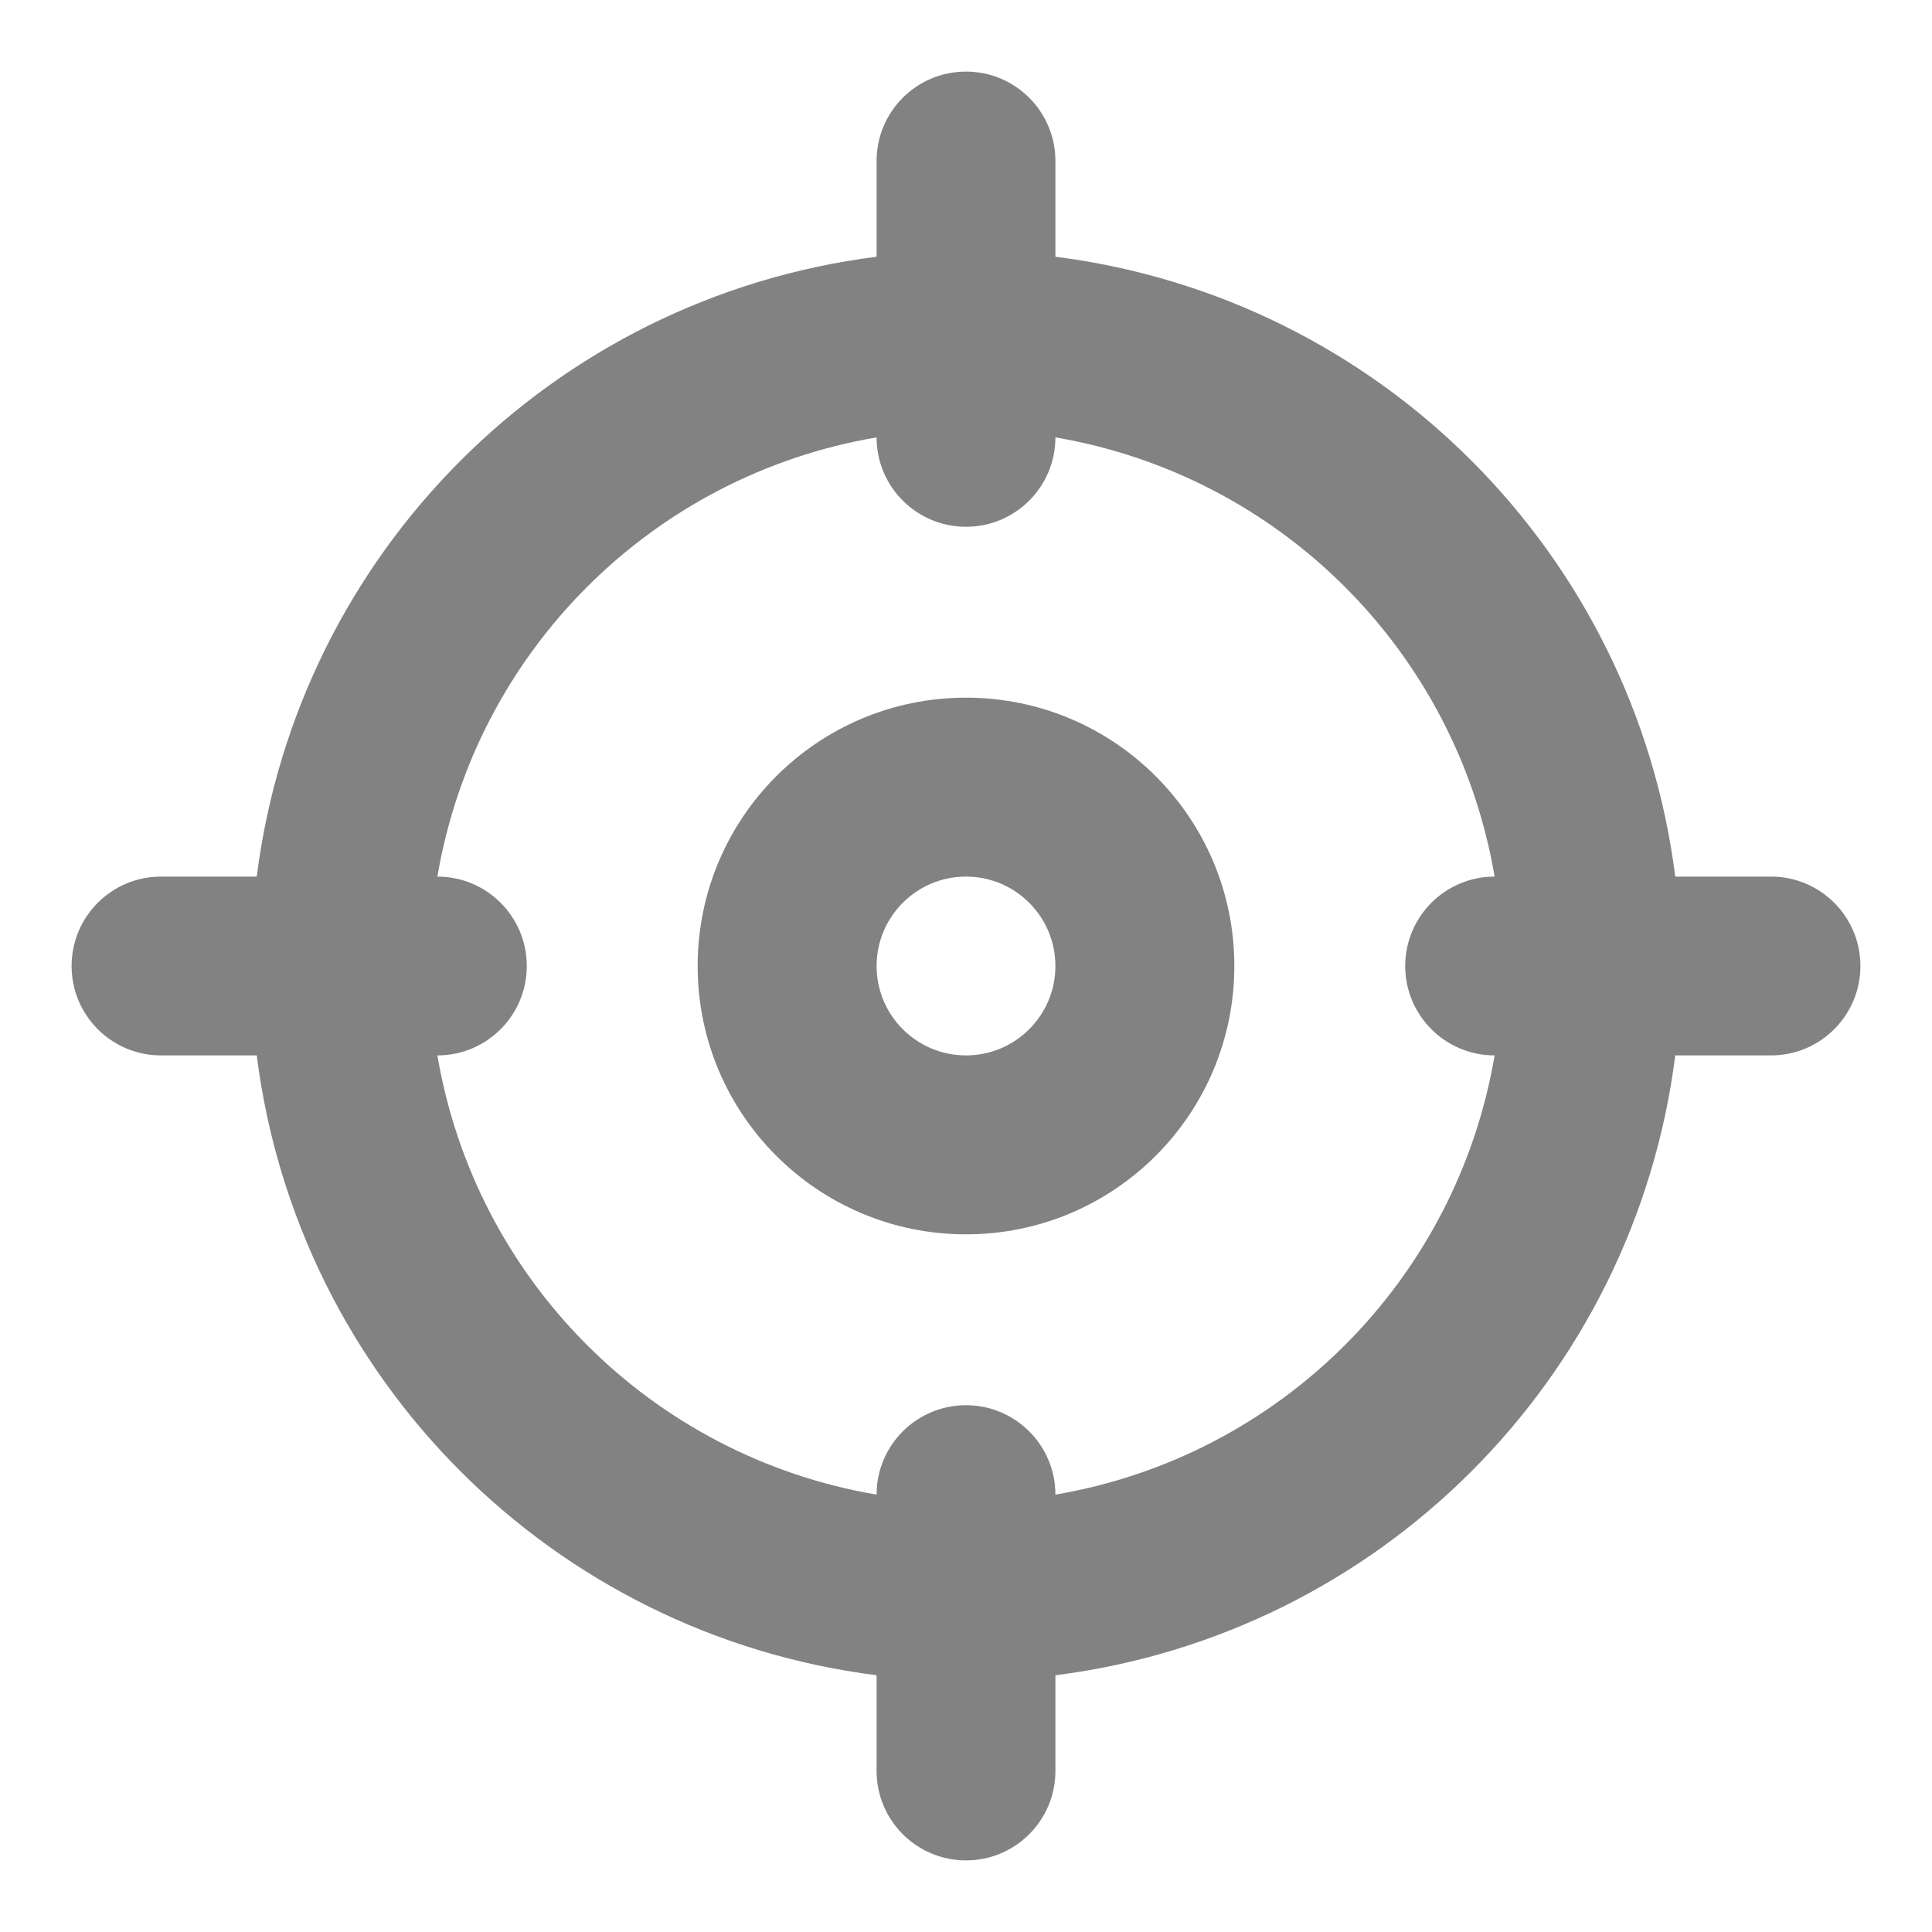
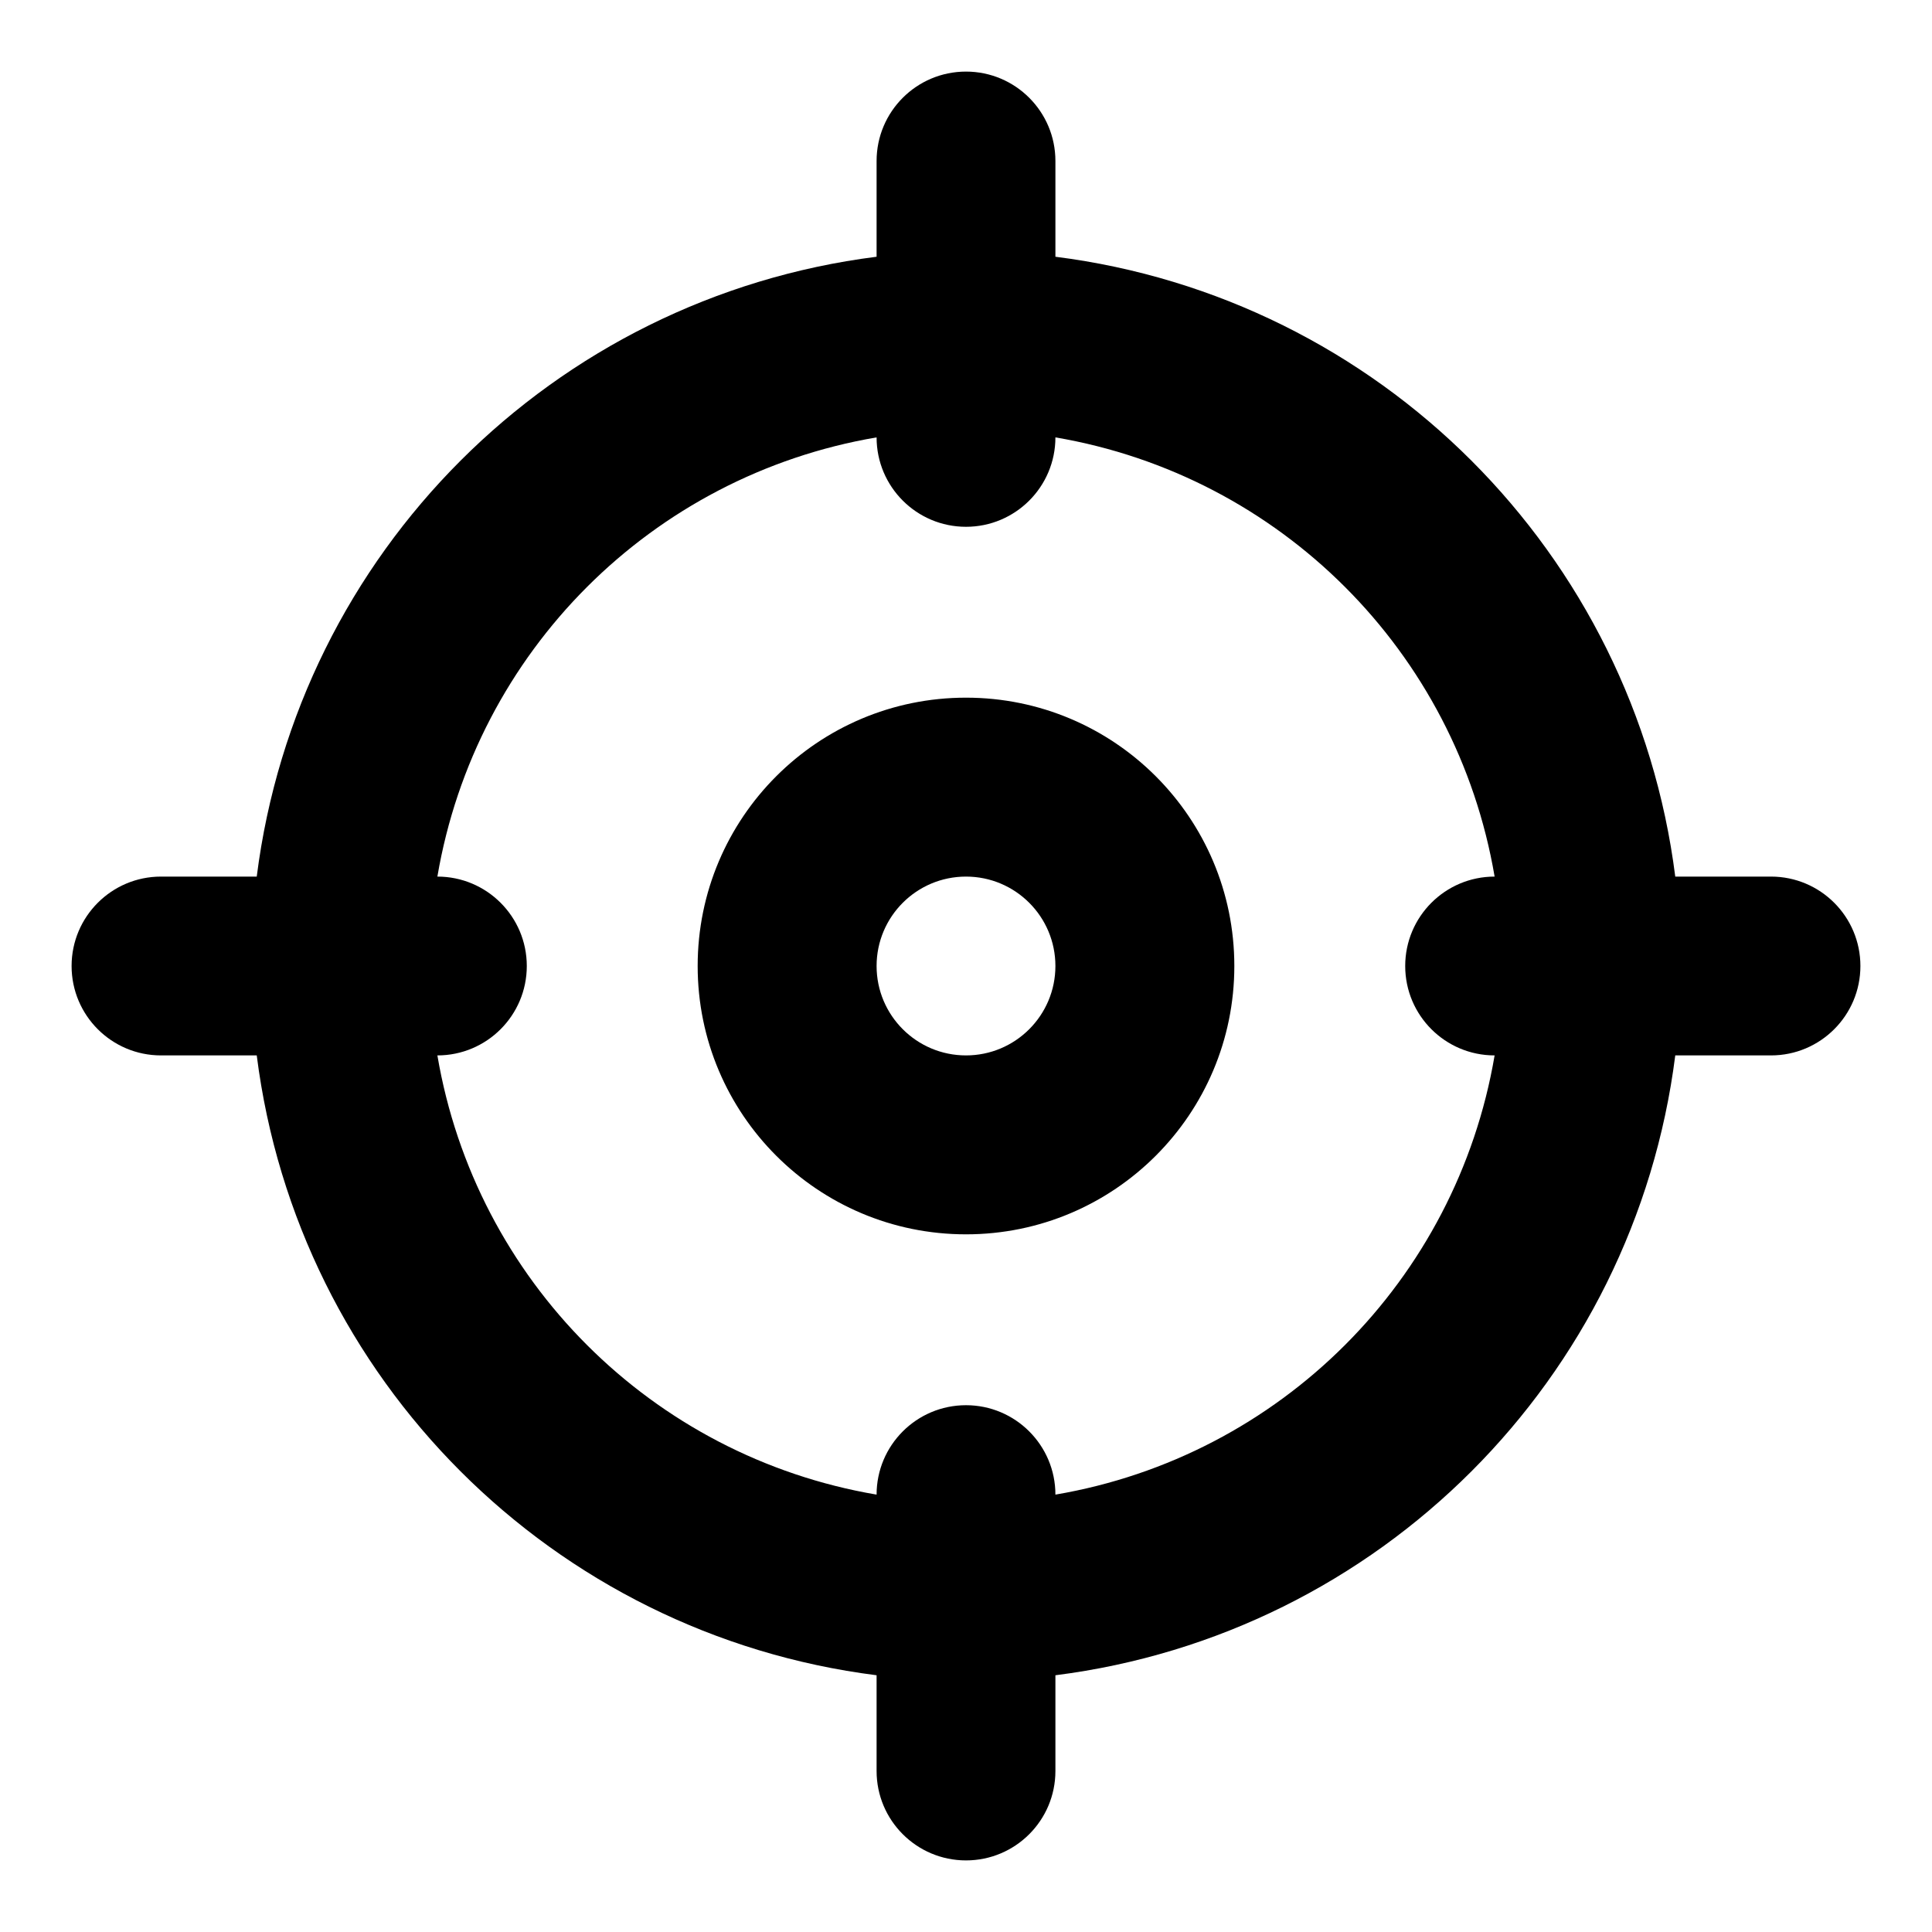
<svg xmlns="http://www.w3.org/2000/svg" width="18" height="18" viewBox="0 0 18 18" fill="none">
-   <path fill-rule="evenodd" clip-rule="evenodd" d="M16.5 8.167H15.608C15.226 5.15 12.85 2.774 9.833 2.392V1.5C9.833 1.04 9.46 0.667 9 0.667C8.54 0.667 8.167 1.04 8.167 1.5V2.392C5.15 2.774 2.774 5.15 2.392 8.167H1.5C1.04 8.167 0.667 8.54 0.667 9C0.667 9.46 1.04 9.833 1.5 9.833H2.392C2.774 12.85 5.15 15.226 8.167 15.608V16.5C8.167 16.96 8.54 17.333 9 17.333C9.46 17.333 9.833 16.96 9.833 16.5V15.608C12.85 15.226 15.226 12.85 15.608 9.833H16.5C16.96 9.833 17.333 9.46 17.333 9C17.333 8.54 16.96 8.167 16.5 8.167ZM6.5 9C6.5 7.619 7.619 6.5 9 6.5C10.381 6.5 11.5 7.619 11.5 9C11.5 10.381 10.381 11.5 9 11.5C7.619 11.5 6.5 10.381 6.5 9ZM8.167 9C8.167 9.46 8.54 9.833 9 9.833C9.46 9.833 9.833 9.46 9.833 9C9.833 8.54 9.46 8.167 9 8.167C8.54 8.167 8.167 8.54 8.167 9ZM9 13.092C9.46 13.092 9.833 13.465 9.833 13.925C11.928 13.569 13.569 11.928 13.925 9.833C13.465 9.833 13.092 9.46 13.092 9C13.092 8.54 13.465 8.167 13.925 8.167C13.569 6.072 11.928 4.431 9.833 4.075C9.833 4.535 9.46 4.908 9 4.908C8.54 4.908 8.167 4.535 8.167 4.075C6.072 4.431 4.431 6.072 4.075 8.167C4.535 8.167 4.908 8.54 4.908 9C4.908 9.46 4.535 9.833 4.075 9.833C4.431 11.928 6.072 13.569 8.167 13.925C8.167 13.465 8.54 13.092 9 13.092Z" fill="#828282" />
+   <path fill-rule="evenodd" clip-rule="evenodd" d="M16.5 8.167H15.608C15.226 5.15 12.85 2.774 9.833 2.392V1.5C9.833 1.04 9.46 0.667 9 0.667C8.54 0.667 8.167 1.04 8.167 1.5V2.392C5.15 2.774 2.774 5.15 2.392 8.167H1.5C1.04 8.167 0.667 8.54 0.667 9C0.667 9.46 1.04 9.833 1.5 9.833H2.392C2.774 12.85 5.15 15.226 8.167 15.608V16.5C8.167 16.96 8.54 17.333 9 17.333C9.46 17.333 9.833 16.96 9.833 16.5V15.608C12.85 15.226 15.226 12.85 15.608 9.833H16.5C16.96 9.833 17.333 9.46 17.333 9C17.333 8.54 16.96 8.167 16.5 8.167ZM6.5 9C6.5 7.619 7.619 6.5 9 6.5C10.381 6.5 11.5 7.619 11.5 9C11.5 10.381 10.381 11.5 9 11.5C7.619 11.5 6.5 10.381 6.5 9ZM8.167 9C8.167 9.46 8.54 9.833 9 9.833C9.46 9.833 9.833 9.46 9.833 9C9.833 8.54 9.46 8.167 9 8.167C8.54 8.167 8.167 8.54 8.167 9ZM9 13.092C9.46 13.092 9.833 13.465 9.833 13.925C11.928 13.569 13.569 11.928 13.925 9.833C13.465 9.833 13.092 9.46 13.092 9C13.092 8.54 13.465 8.167 13.925 8.167C13.569 6.072 11.928 4.431 9.833 4.075C9.833 4.535 9.46 4.908 9 4.908C8.54 4.908 8.167 4.535 8.167 4.075C6.072 4.431 4.431 6.072 4.075 8.167C4.535 8.167 4.908 8.54 4.908 9C4.908 9.46 4.535 9.833 4.075 9.833C4.431 11.928 6.072 13.569 8.167 13.925C8.167 13.465 8.54 13.092 9 13.092Z" fill="currentColor" />
</svg>
